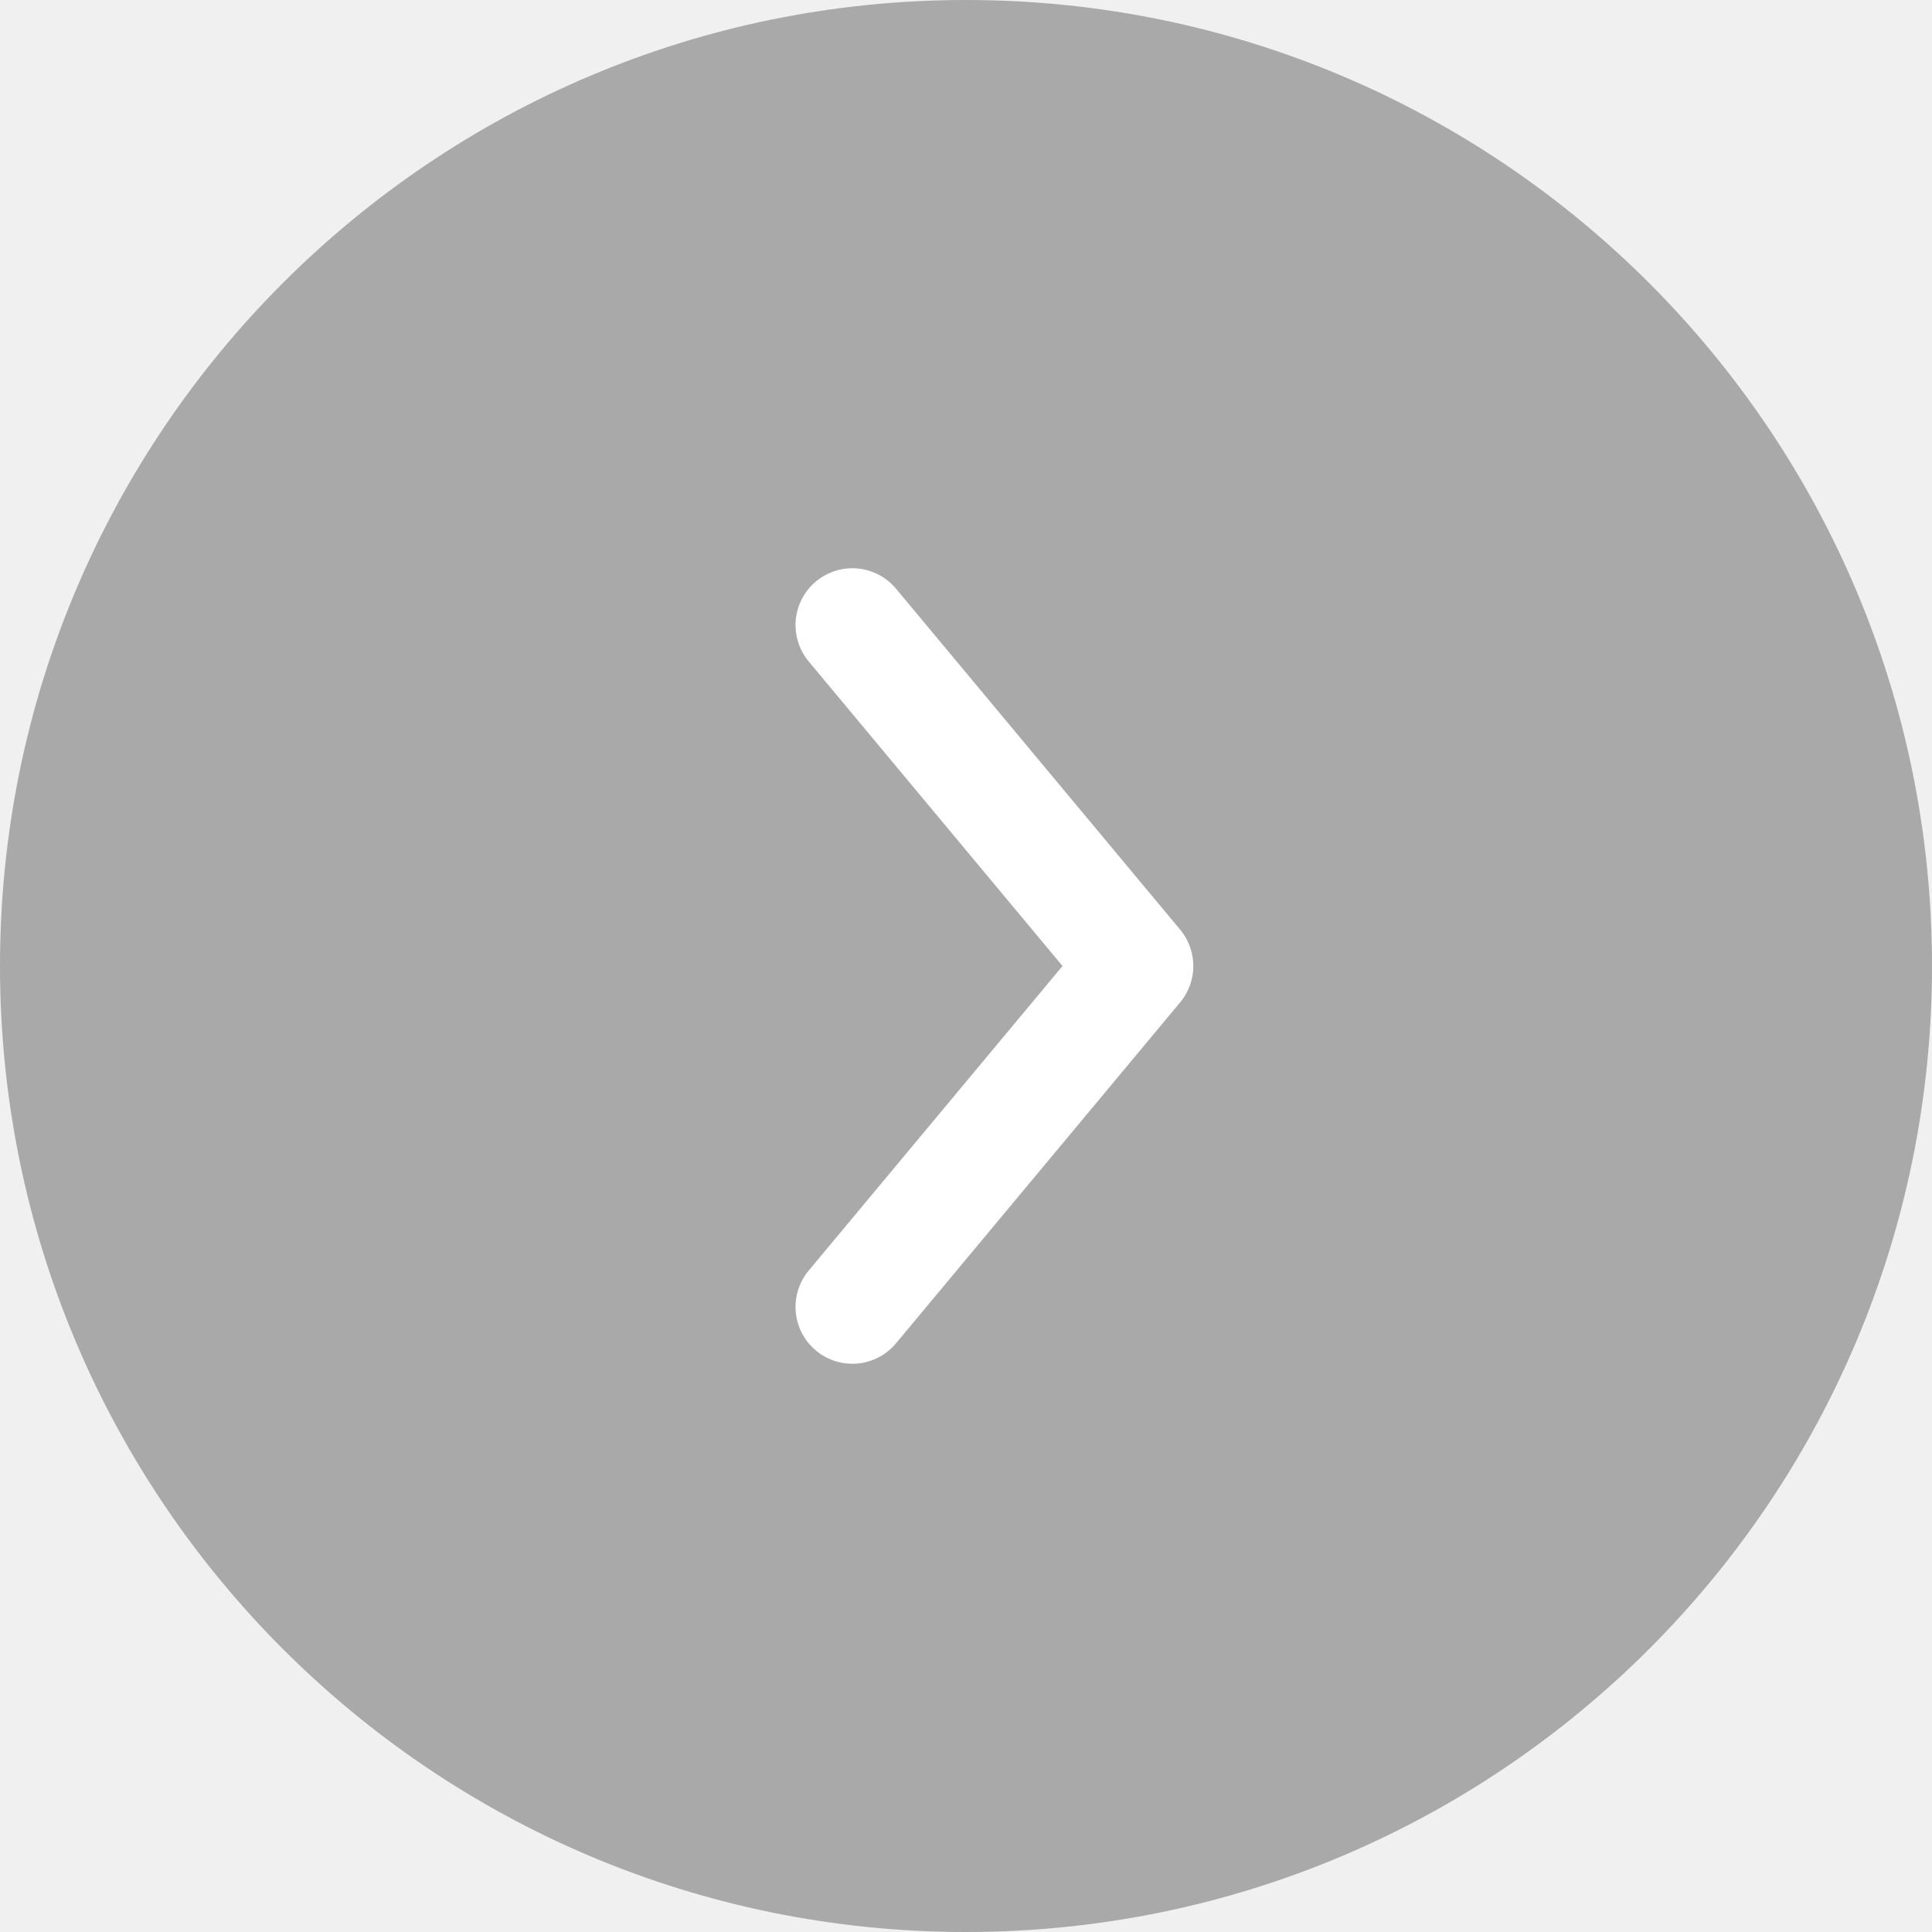
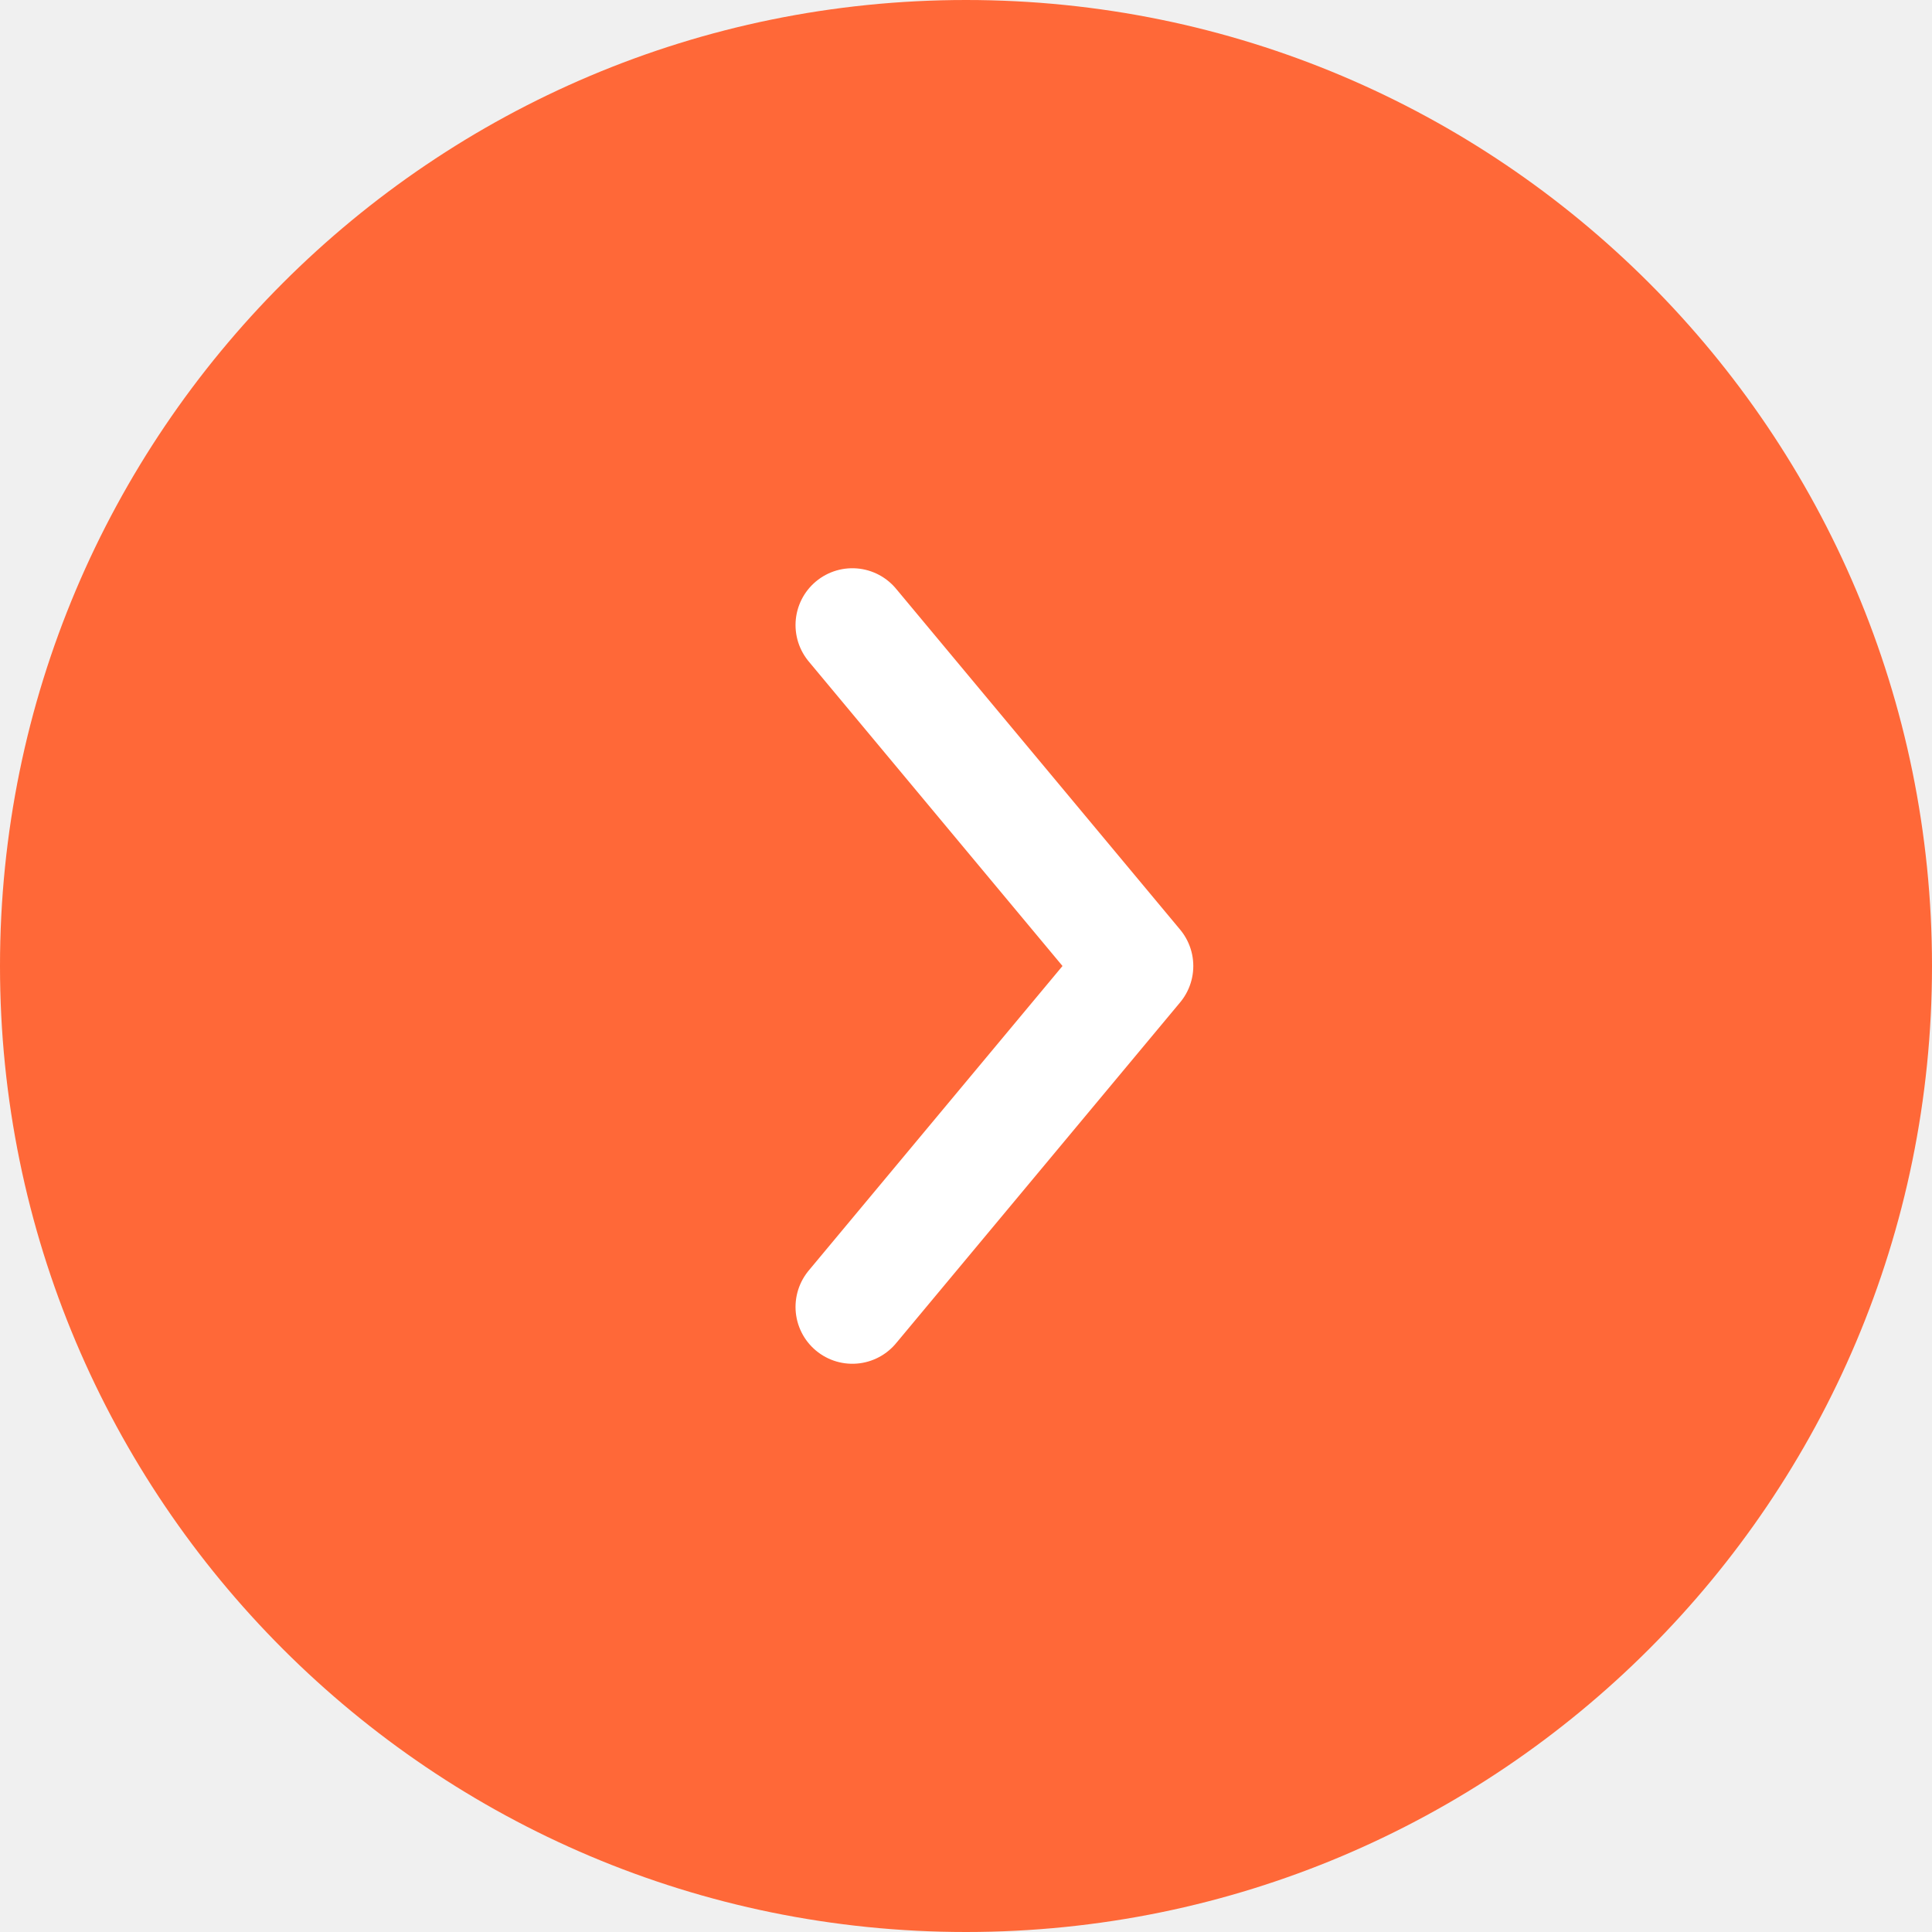
<svg xmlns="http://www.w3.org/2000/svg" width="34" height="34" viewBox="0 0 34 34" fill="none">
-   <rect width="34" height="34" rx="17" fill="rgba(169, 169, 169, 1)" />
+   <rect width="34" height="34" rx="17" fill="rgba(255, 104, 56, 1)" />
  <path d="M15 23L20 17L15 11" stroke="white" stroke-width="2" stroke-linecap="round" stroke-linejoin="round" />
</svg>
